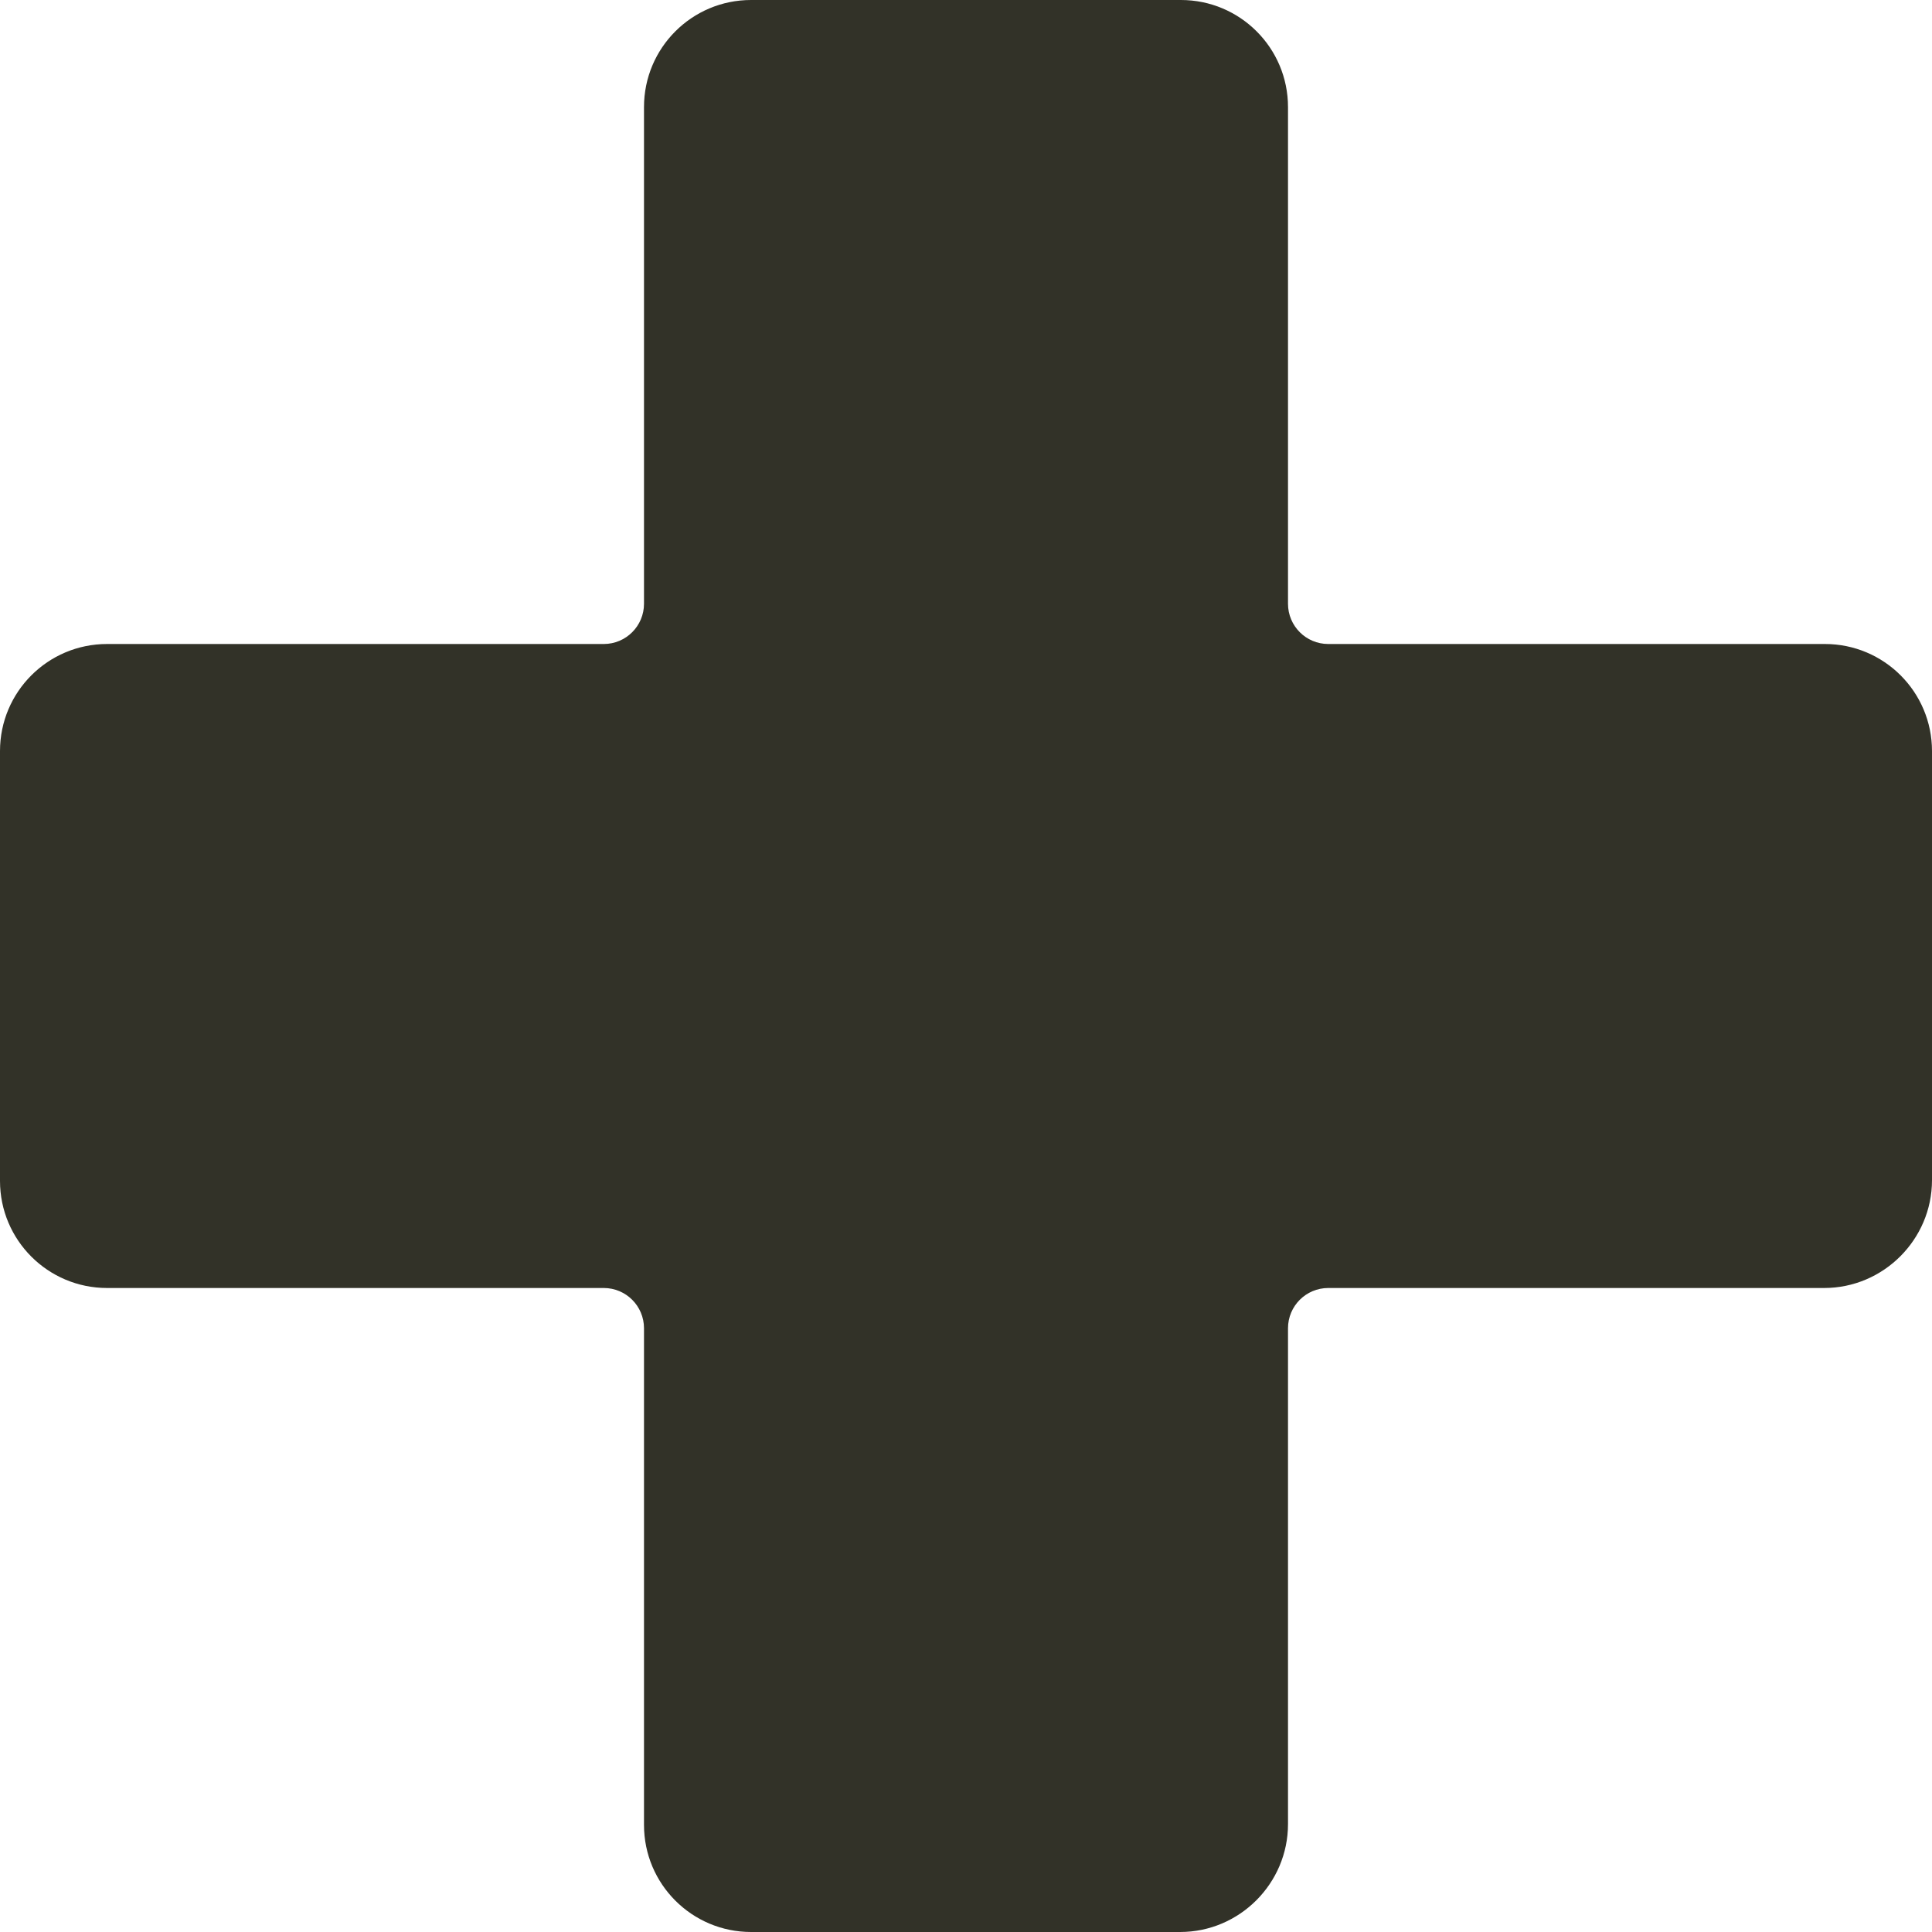
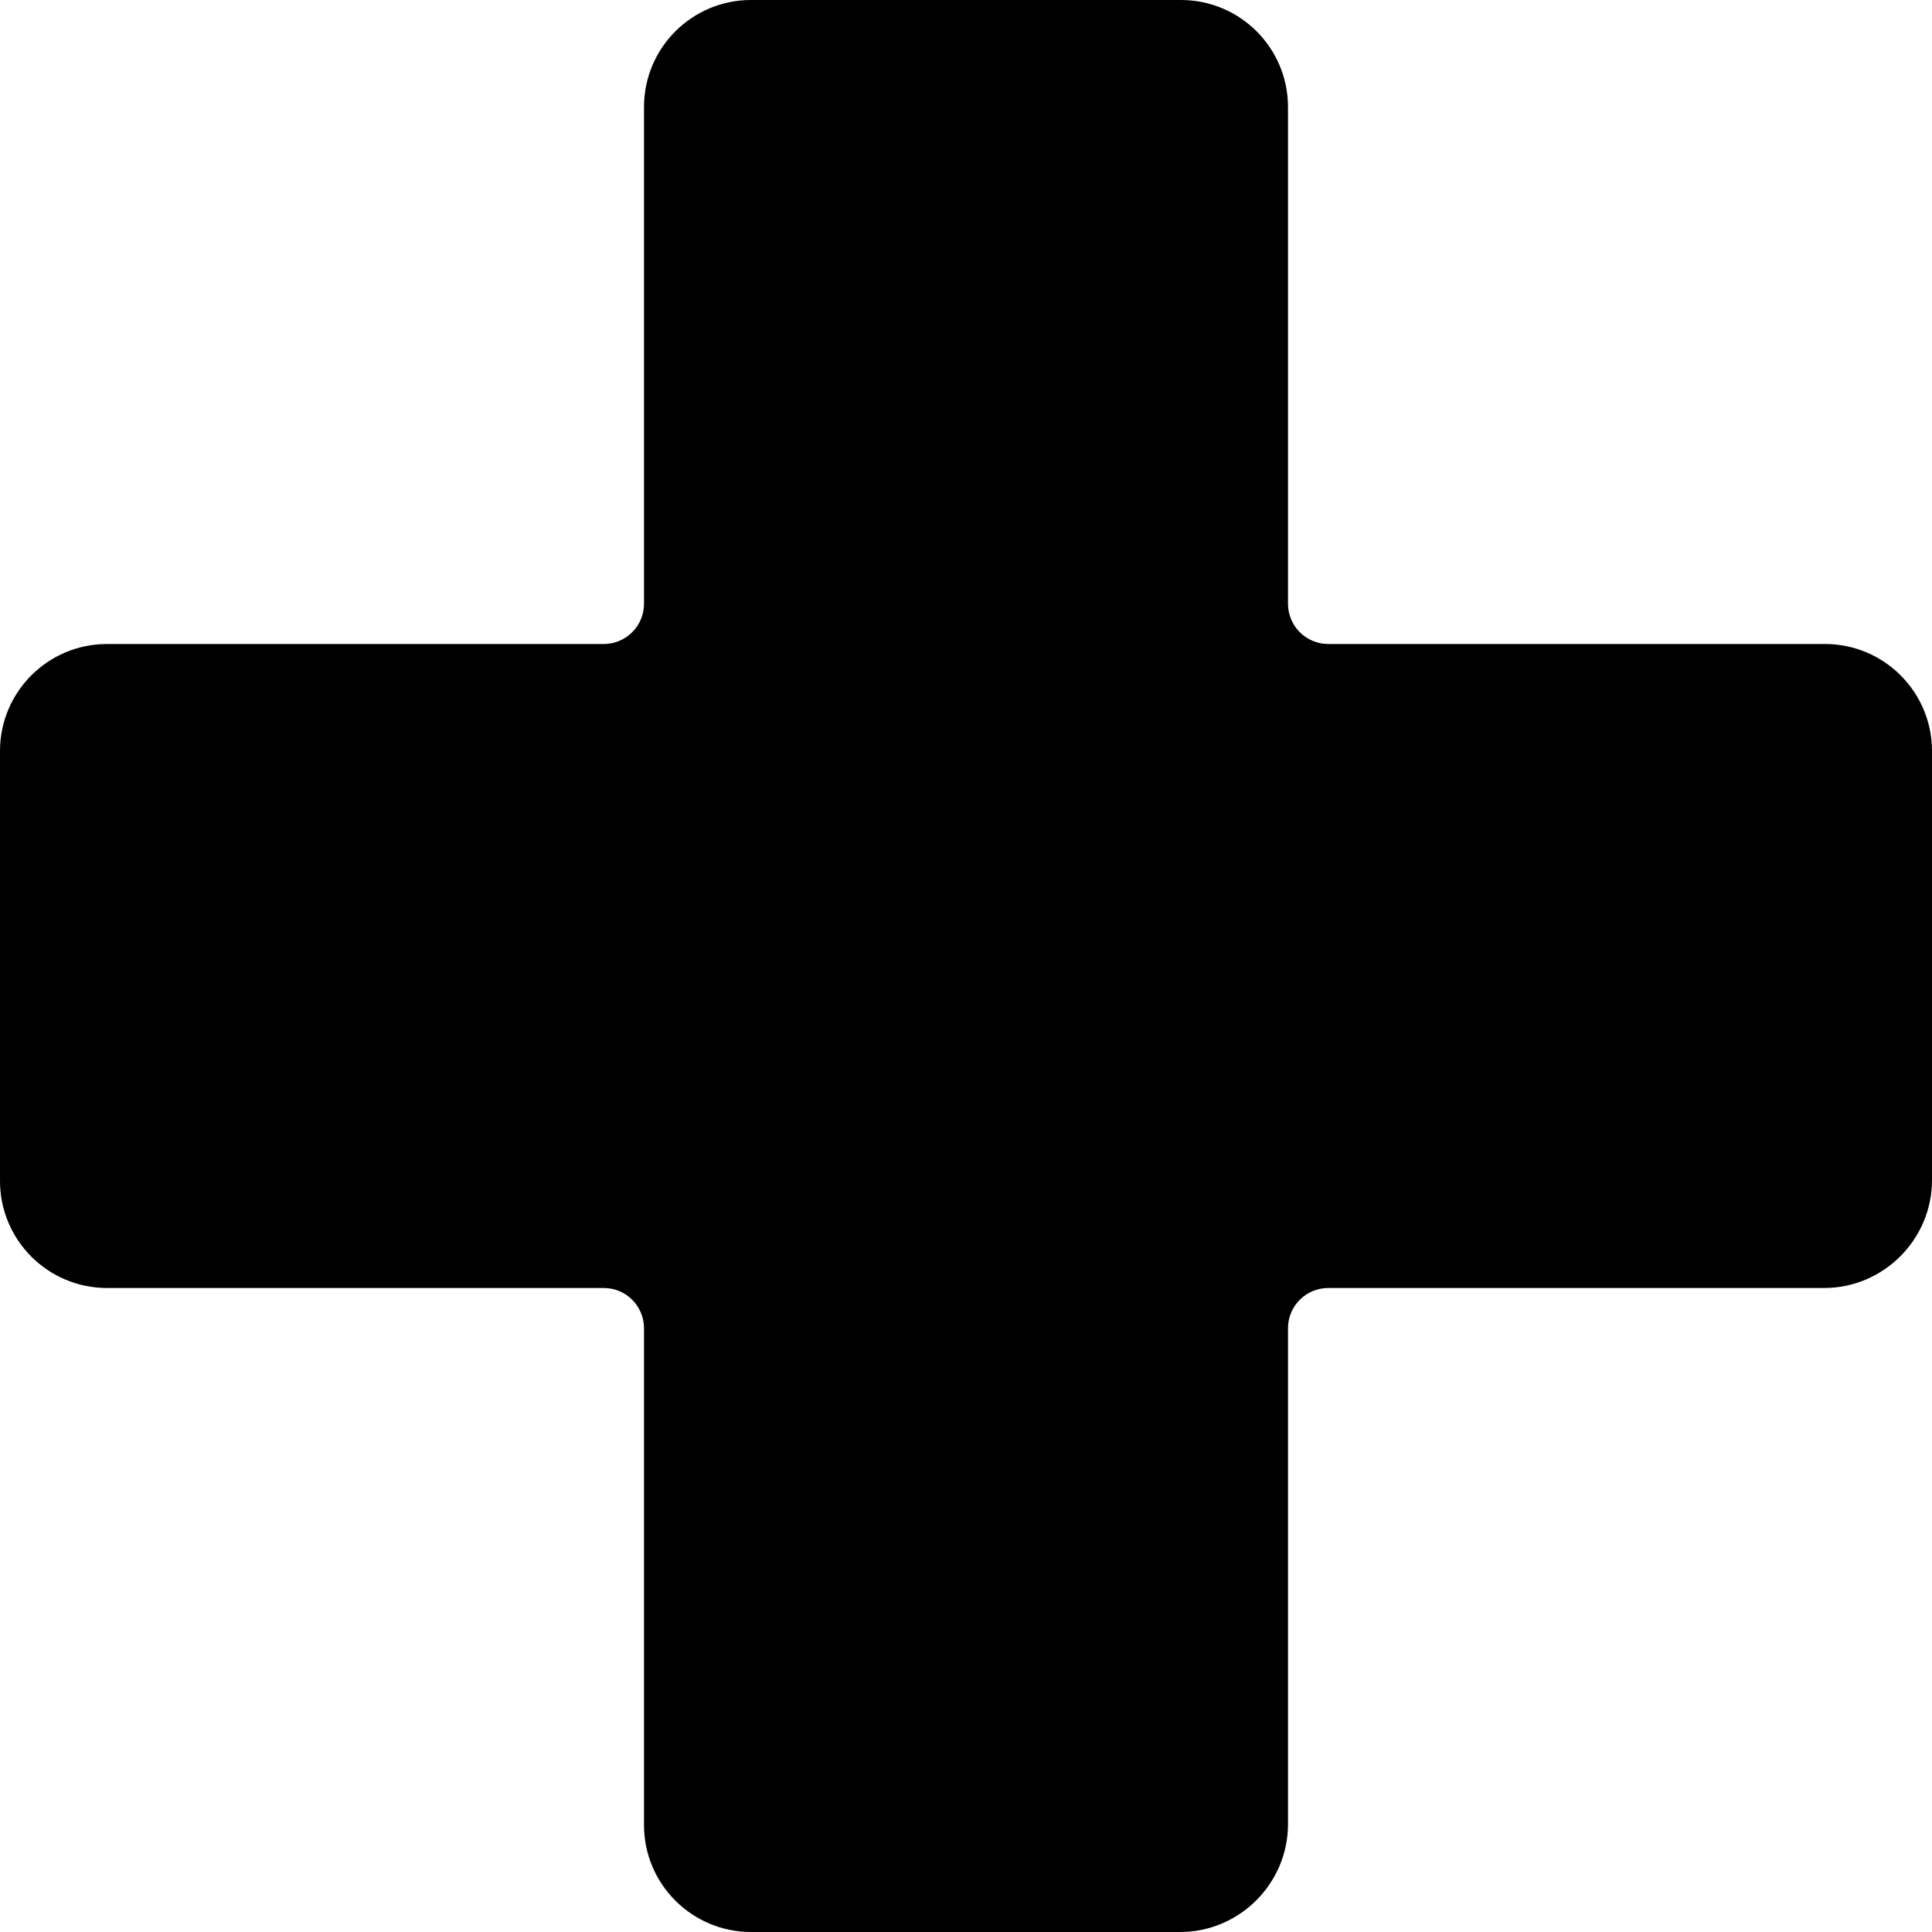
<svg xmlns="http://www.w3.org/2000/svg" width="24" height="24" viewBox="0 0 24 24">
-   <g id="Symbols" fill="none" fill-rule="evenodd">
-     <g id="Icons/24x24/Expand/Black" fill="#323228">
-       <path d="M24 9.33v5.33c0 .737-.603 1.34-1.34 1.34H16.5a.5.5 0 0 0-.5.5v6.16c0 .737-.603 1.34-1.34 1.34H9.33A1.33 1.33 0 0 1 8 22.67V16.5a.5.5 0 0 0-.5-.5H1.33A1.33 1.33 0 0 1 0 14.67V9.33C0 8.595.595 8 1.33 8H7.5a.5.5 0 0 0 .5-.5V1.33C8 .595 8.595 0 9.33 0h5.34C15.404 0 16 .595 16 1.33V7.5a.5.5 0 0 0 .5.5h6.17c.734 0 1.33.595 1.33 1.33" id="Fill-1" />
-     </g>
-   </g>
+   <path d="M24 9.33v5.33c0 .737-.603 1.34-1.34 1.34H16.5a.5.5 0 0 0-.5.5v6.16c0 .737-.603 1.34-1.34 1.34H9.33A1.33 1.33 0 0 1 8 22.67V16.5a.5.5 0 0 0-.5-.5H1.33A1.33 1.33 0 0 1 0 14.67V9.33C0 8.595.595 8 1.33 8H7.5a.5.5 0 0 0 .5-.5V1.33C8 .595 8.595 0 9.33 0h5.34C15.404 0 16 .595 16 1.33V7.5a.5.5 0 0 0 .5.5h6.17c.734 0 1.33.595 1.33 1.33" />
</svg>
